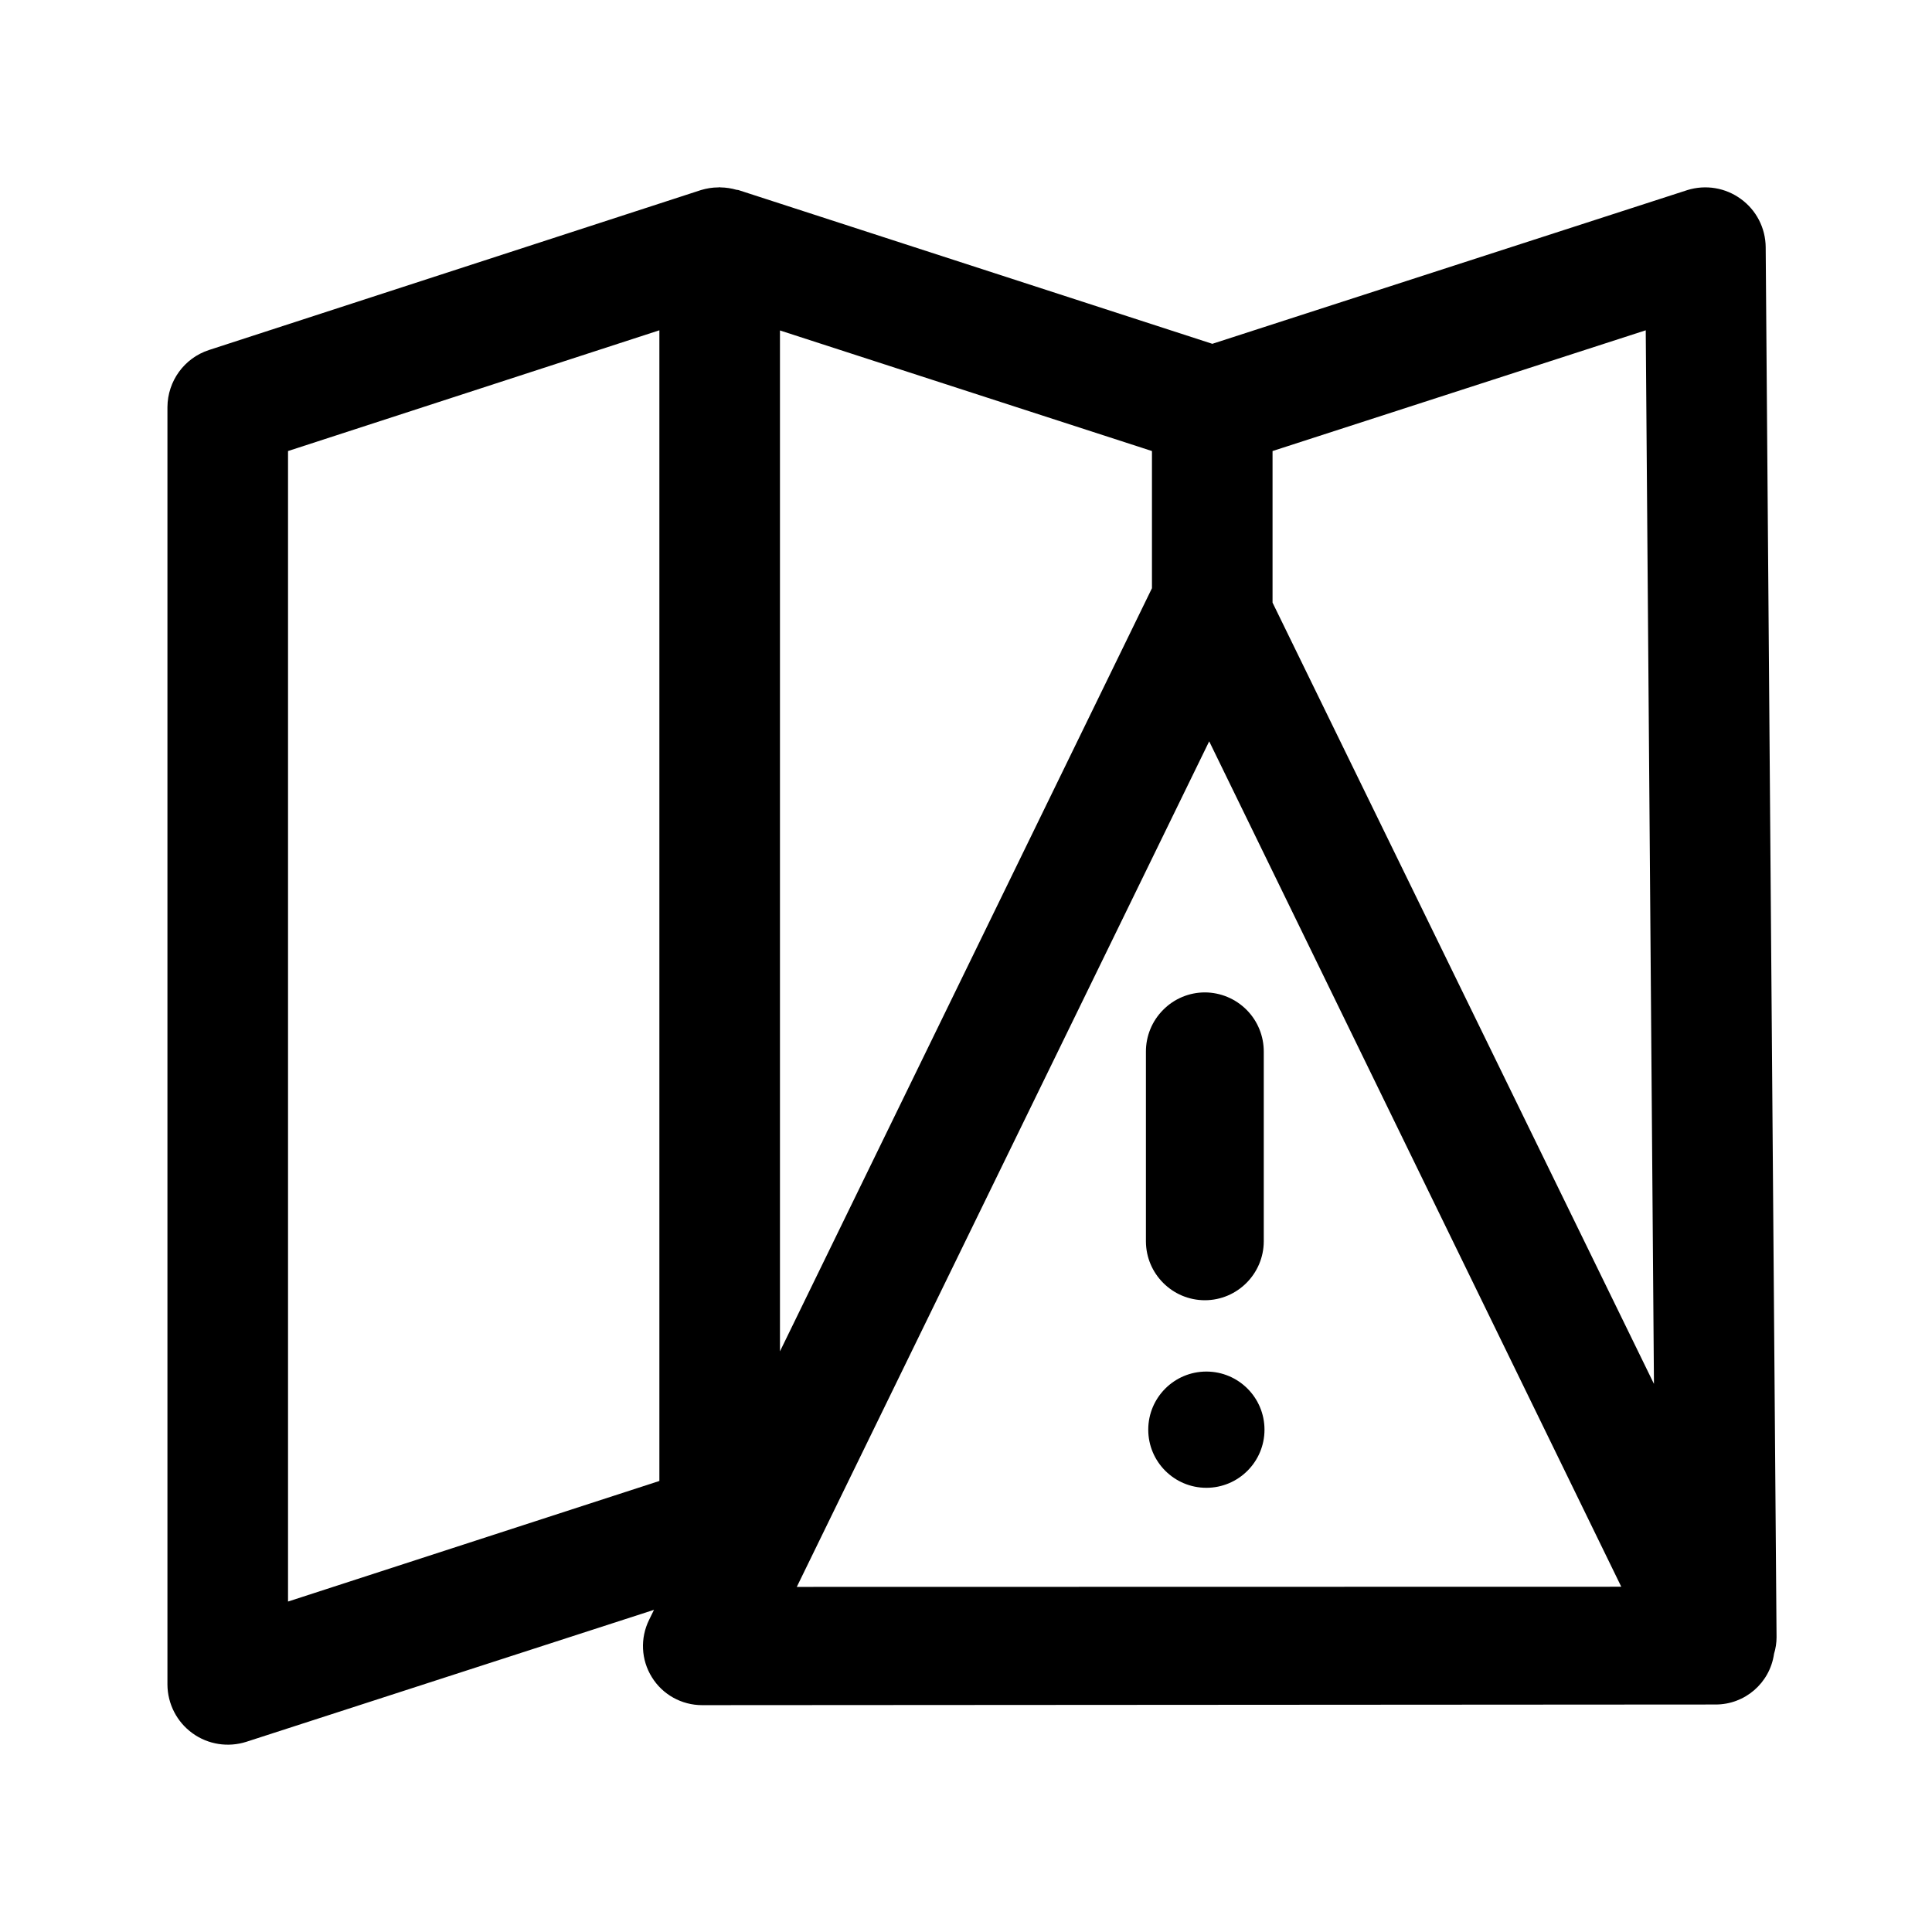
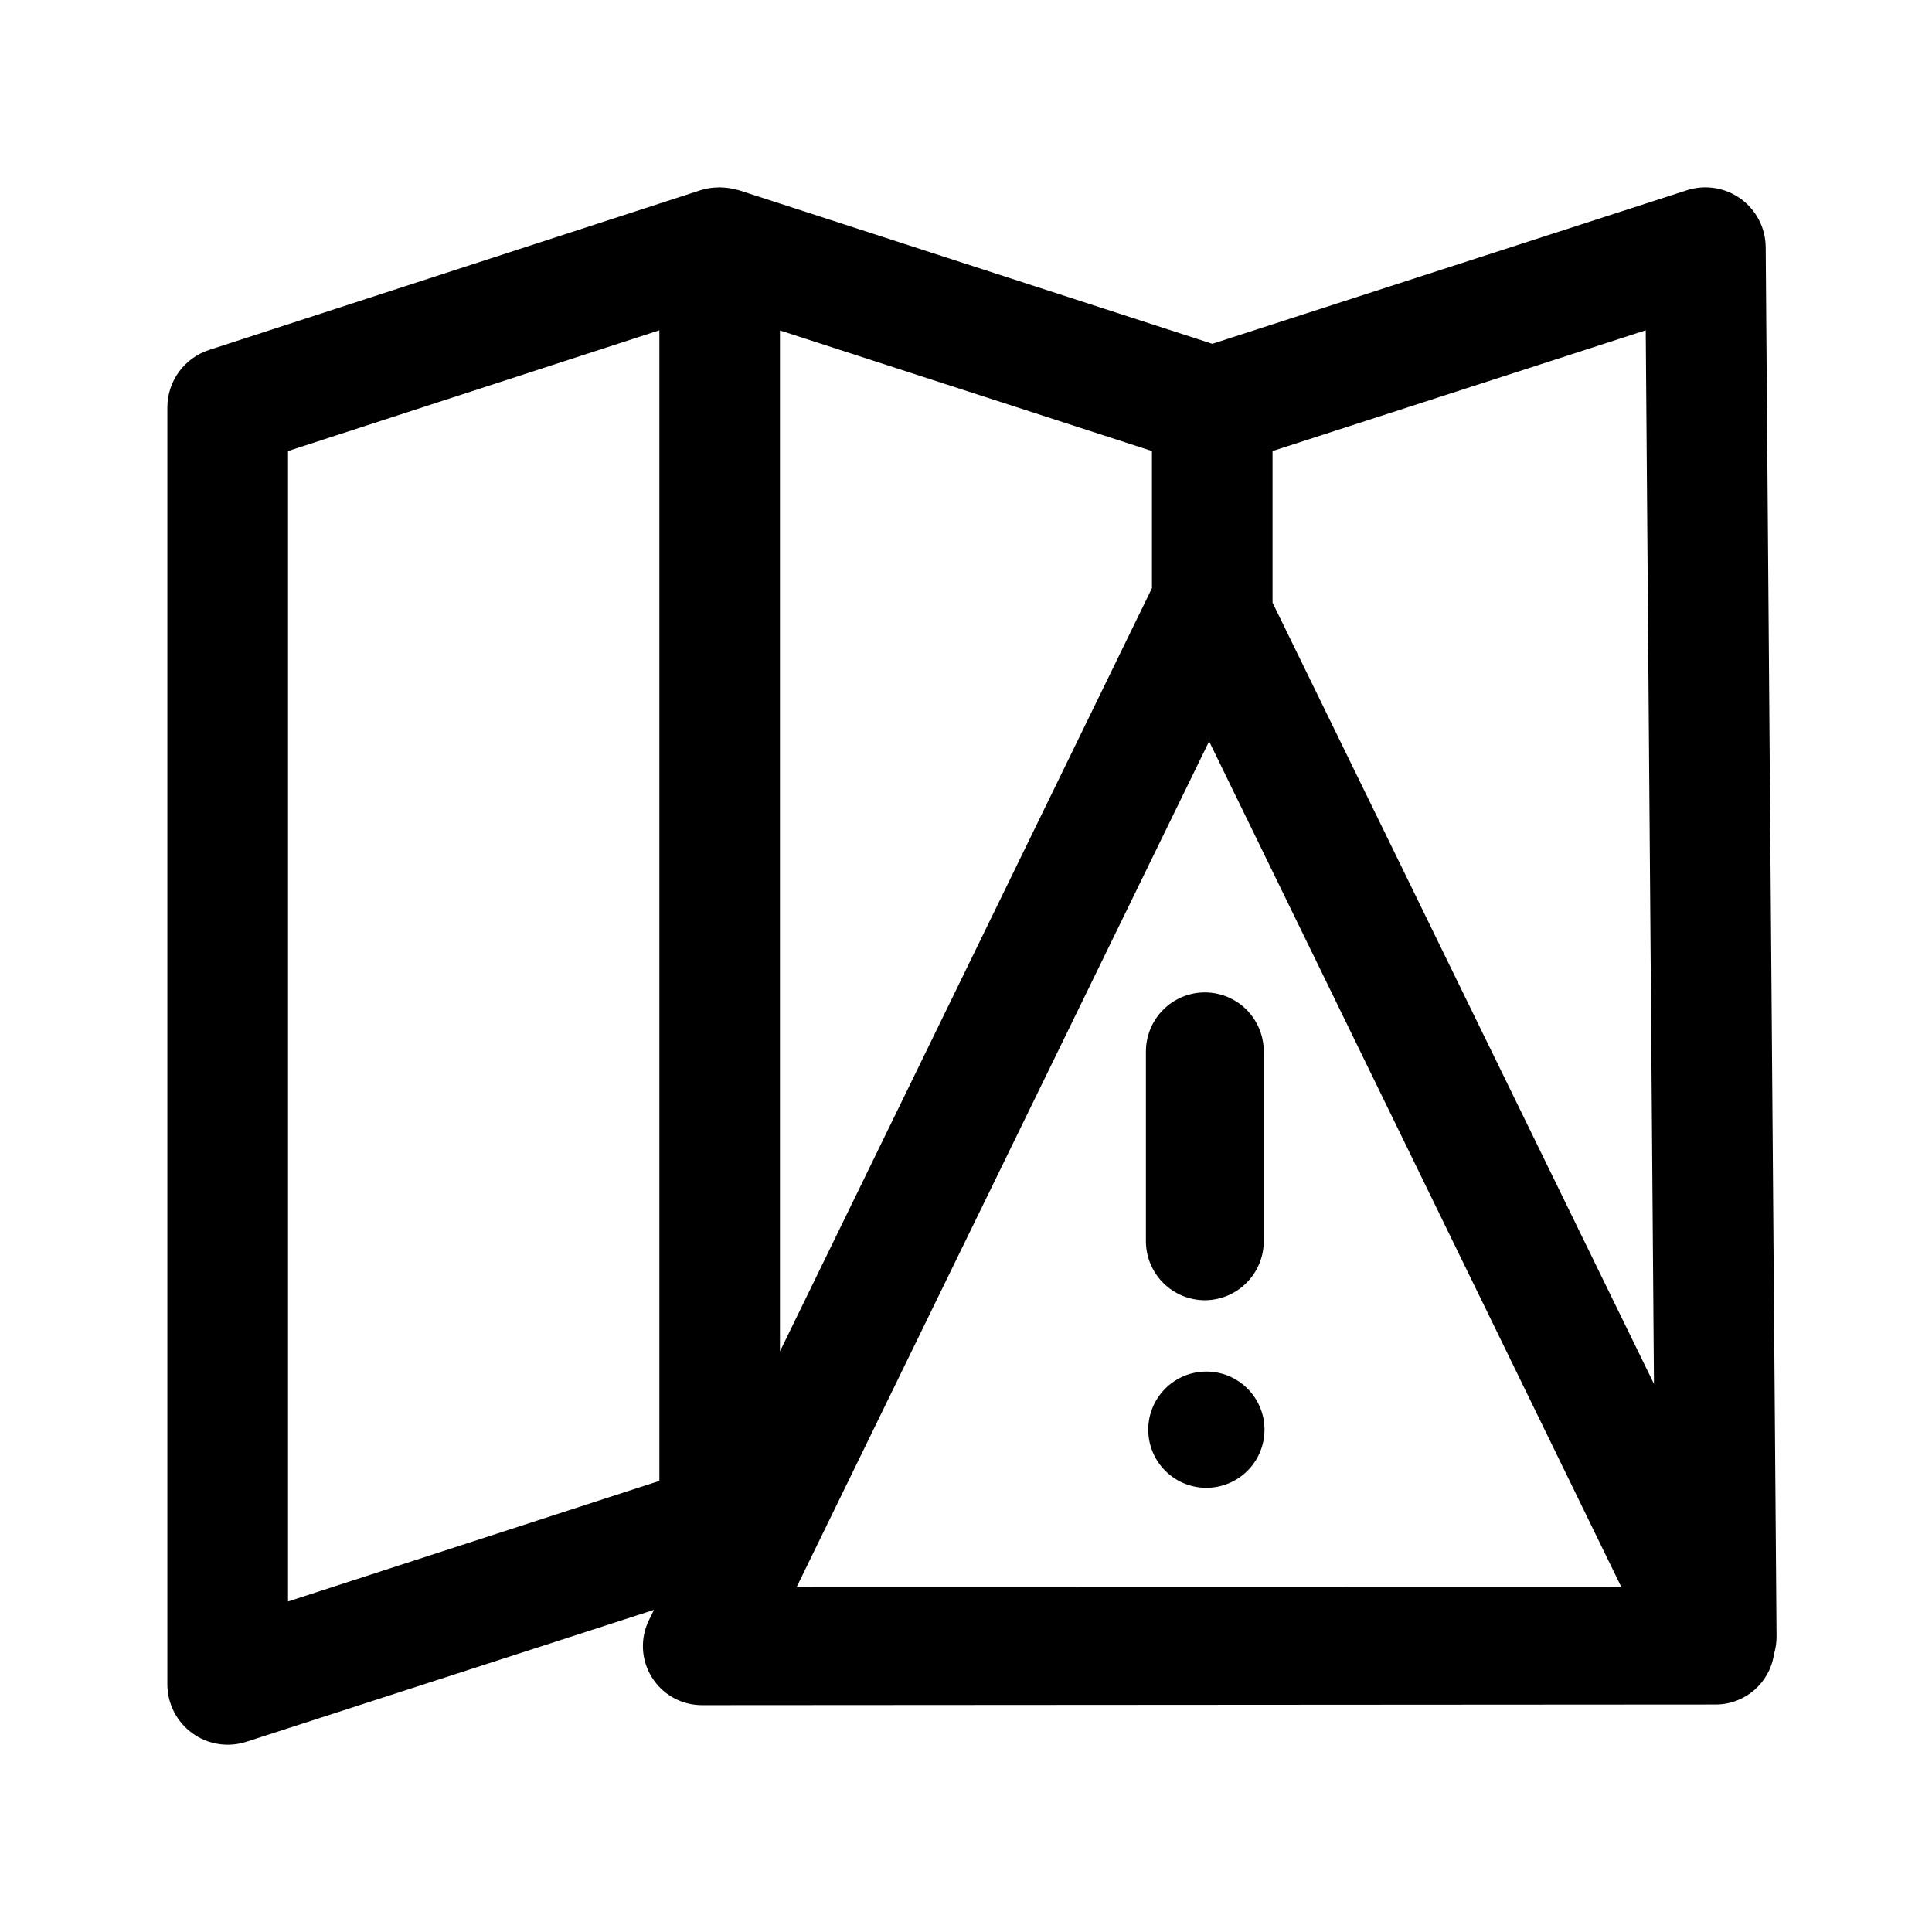
- <svg xmlns="http://www.w3.org/2000/svg" width="24" height="24" id="screenshot-63a85700-5cdb-80b5-8006-90c0866166b8" viewBox="0 0 24 24" fill="none" version="1.1">
-   <g id="shape-63a85700-5cdb-80b5-8006-90c0866166b8">
-     <g class="frame-container-wrapper">
-       <g class="frame-container-blur">
-         <g class="frame-container-shadows">
-           <g fill="none">
-             <g class="fills" id="fills-63a85700-5cdb-80b5-8006-90c0866166b8">
-               <rect rx="0" ry="0" x="0" y="0" width="24" height="24" transform="matrix(1, 0, 0, 1, 0, 0)" class="frame-background" />
-             </g>
-             <g class="frame-children">
-               <g id="shape-63a85700-5cdb-80b5-8006-90c59962b134" width="24" height="24" version="1.1" rx="0" ry="0" style="fill: rgb(0, 0, 0);">
-                 <g id="shape-63a85700-5cdb-80b5-8006-90c59966a51d" style="opacity: 1;">
-                   <g class="fills" id="fills-63a85700-5cdb-80b5-8006-90c59966a51d">
-                     <path d="M8.941,2.326C8.935,2.327,8.929,2.328,8.923,2.328C8.85,2.328,8.778,2.34,8.708,2.361L2.596,4.348C2.289,4.448,2.082,4.734,2.08,5.057L2.08,20.928C2.082,21.167,2.197,21.391,2.391,21.531C2.584,21.671,2.833,21.71,3.061,21.637L8.124,19.998L8.064,20.121C7.951,20.349,7.963,20.619,8.098,20.835C8.231,21.051,8.468,21.182,8.722,21.182L21.313,21.174C21.676,21.174,21.984,20.908,22.037,20.549C22.037,20.548,22.037,20.547,22.037,20.547C22.058,20.479,22.069,20.409,22.069,20.338L21.934,3.07C21.932,2.833,21.818,2.611,21.626,2.472C21.435,2.332,21.189,2.291,20.962,2.361L15.06,4.271L9.173,2.361C9.165,2.36,9.158,2.358,9.15,2.358C9.085,2.339,9.018,2.329,8.951,2.328C8.947,2.327,8.945,2.327,8.941,2.326ZM8.191,4.103L8.191,18.397L3.578,19.895L3.578,5.603ZM20.444,4.103L20.546,17.191L15.808,7.486L15.808,5.603ZM9.689,4.105L14.31,5.603L14.31,7.307L9.689,16.787ZM15.021,9.209L20.14,19.711L9.898,19.713ZM14.968,12.328C14.773,12.328,14.586,12.406,14.449,12.545C14.311,12.683,14.234,12.871,14.235,13.066L14.235,15.42C14.236,15.824,14.564,16.152,14.968,16.152C15.371,16.151,15.698,15.823,15.699,15.42L15.699,13.066C15.7,12.872,15.624,12.684,15.487,12.546C15.349,12.407,15.163,12.329,14.968,12.328Z" style="display: inline; stroke-linecap: round; stroke-linejoin: round; fill: rgb(0, 0, 0); fill-opacity: 1;" />
-                   </g>
-                 </g>
-                 <g id="shape-63a85700-5cdb-80b5-8006-90c59966a51e" style="opacity: 1;">
-                   <g class="fills" id="fills-63a85700-5cdb-80b5-8006-90c59966a51e">
-                     <path d="M13.01,20.355L13.01,20.355L13.01,20.355Z" style="fill: none; fill-opacity: 1; stroke-linejoin: round; stroke-dasharray: none; display: inline; stroke-linecap: round;" />
-                   </g>
-                 </g>
-                 <g id="shape-63a85700-5cdb-80b5-8006-90c59966d88a" style="opacity: 1;">
-                   <g class="fills" id="fills-63a85700-5cdb-80b5-8006-90c59966d88a">
-                     <ellipse cx="14.986" cy="17.76" rx="0.722" ry="0.722" transform="matrix(1, 0, 0, 1, 0, 0)" style="stroke-opacity: 1; stroke: none; stroke-width: 0.494; stroke-linejoin: round; stroke-dasharray: none; display: inline; stroke-linecap: round; fill: rgb(0, 0, 0); fill-opacity: 1;" />
-                   </g>
-                 </g>
-               </g>
-             </g>
-           </g>
+ <svg fill="none" viewBox="0 0 24 24">
+   <g class="frame-container-wrapper">
+     <g class="frame-container-blur">
+       <g class="frame-container-shadows">
+         <g class="fills">
+           <rect width="24" height="24" class="frame-background" rx="0" ry="0" />
+         </g>
+         <g fill="#000" class="frame-children">
+           <path d="M8.941 2.326c-.006.001-.012.002-.018.002a.753.753 0 0 0-.215.033L2.595 4.348a.751.751 0 0 0-.516.709v15.871a.751.751 0 0 0 .311.603.749.749 0 0 0 .67.106l5.064-1.639-.06.123a.731.731 0 0 0 .033.714.732.732 0 0 0 .625.347l12.591-.008a.733.733 0 0 0 .724-.625v-.002a.732.732 0 0 0 .032-.209l-.135-17.268a.748.748 0 0 0-.308-.599.748.748 0 0 0-.664-.11l-5.902 1.91-5.887-1.91c-.008-.002-.016-.003-.023-.004a.756.756 0 0 0-.199-.029.096.096 0 0 0-.01-.002Zm-.75 1.777v14.293l-4.613 1.498V5.603Zm12.253 0 .102 13.088-4.738-9.705v-1.883Zm-10.755.002 4.621 1.498v1.703l-4.621 9.481Zm5.331 5.104 5.119 10.502-10.242.002Zm-.053 3.119a.731.731 0 0 0-.519.217.734.734 0 0 0-.213.521v2.353c.001.404.328.732.733.733a.735.735 0 0 0 .731-.733v-2.353a.735.735 0 0 0-.212-.521.734.734 0 0 0-.519-.217Z" class="fills" />
+           <path fill="none" d="M13.01 20.355Z" class="fills" />
+           <circle cx="14.986" cy="17.76" r=".722" class="fills" />
        </g>
      </g>
    </g>
  </g>
</svg>
